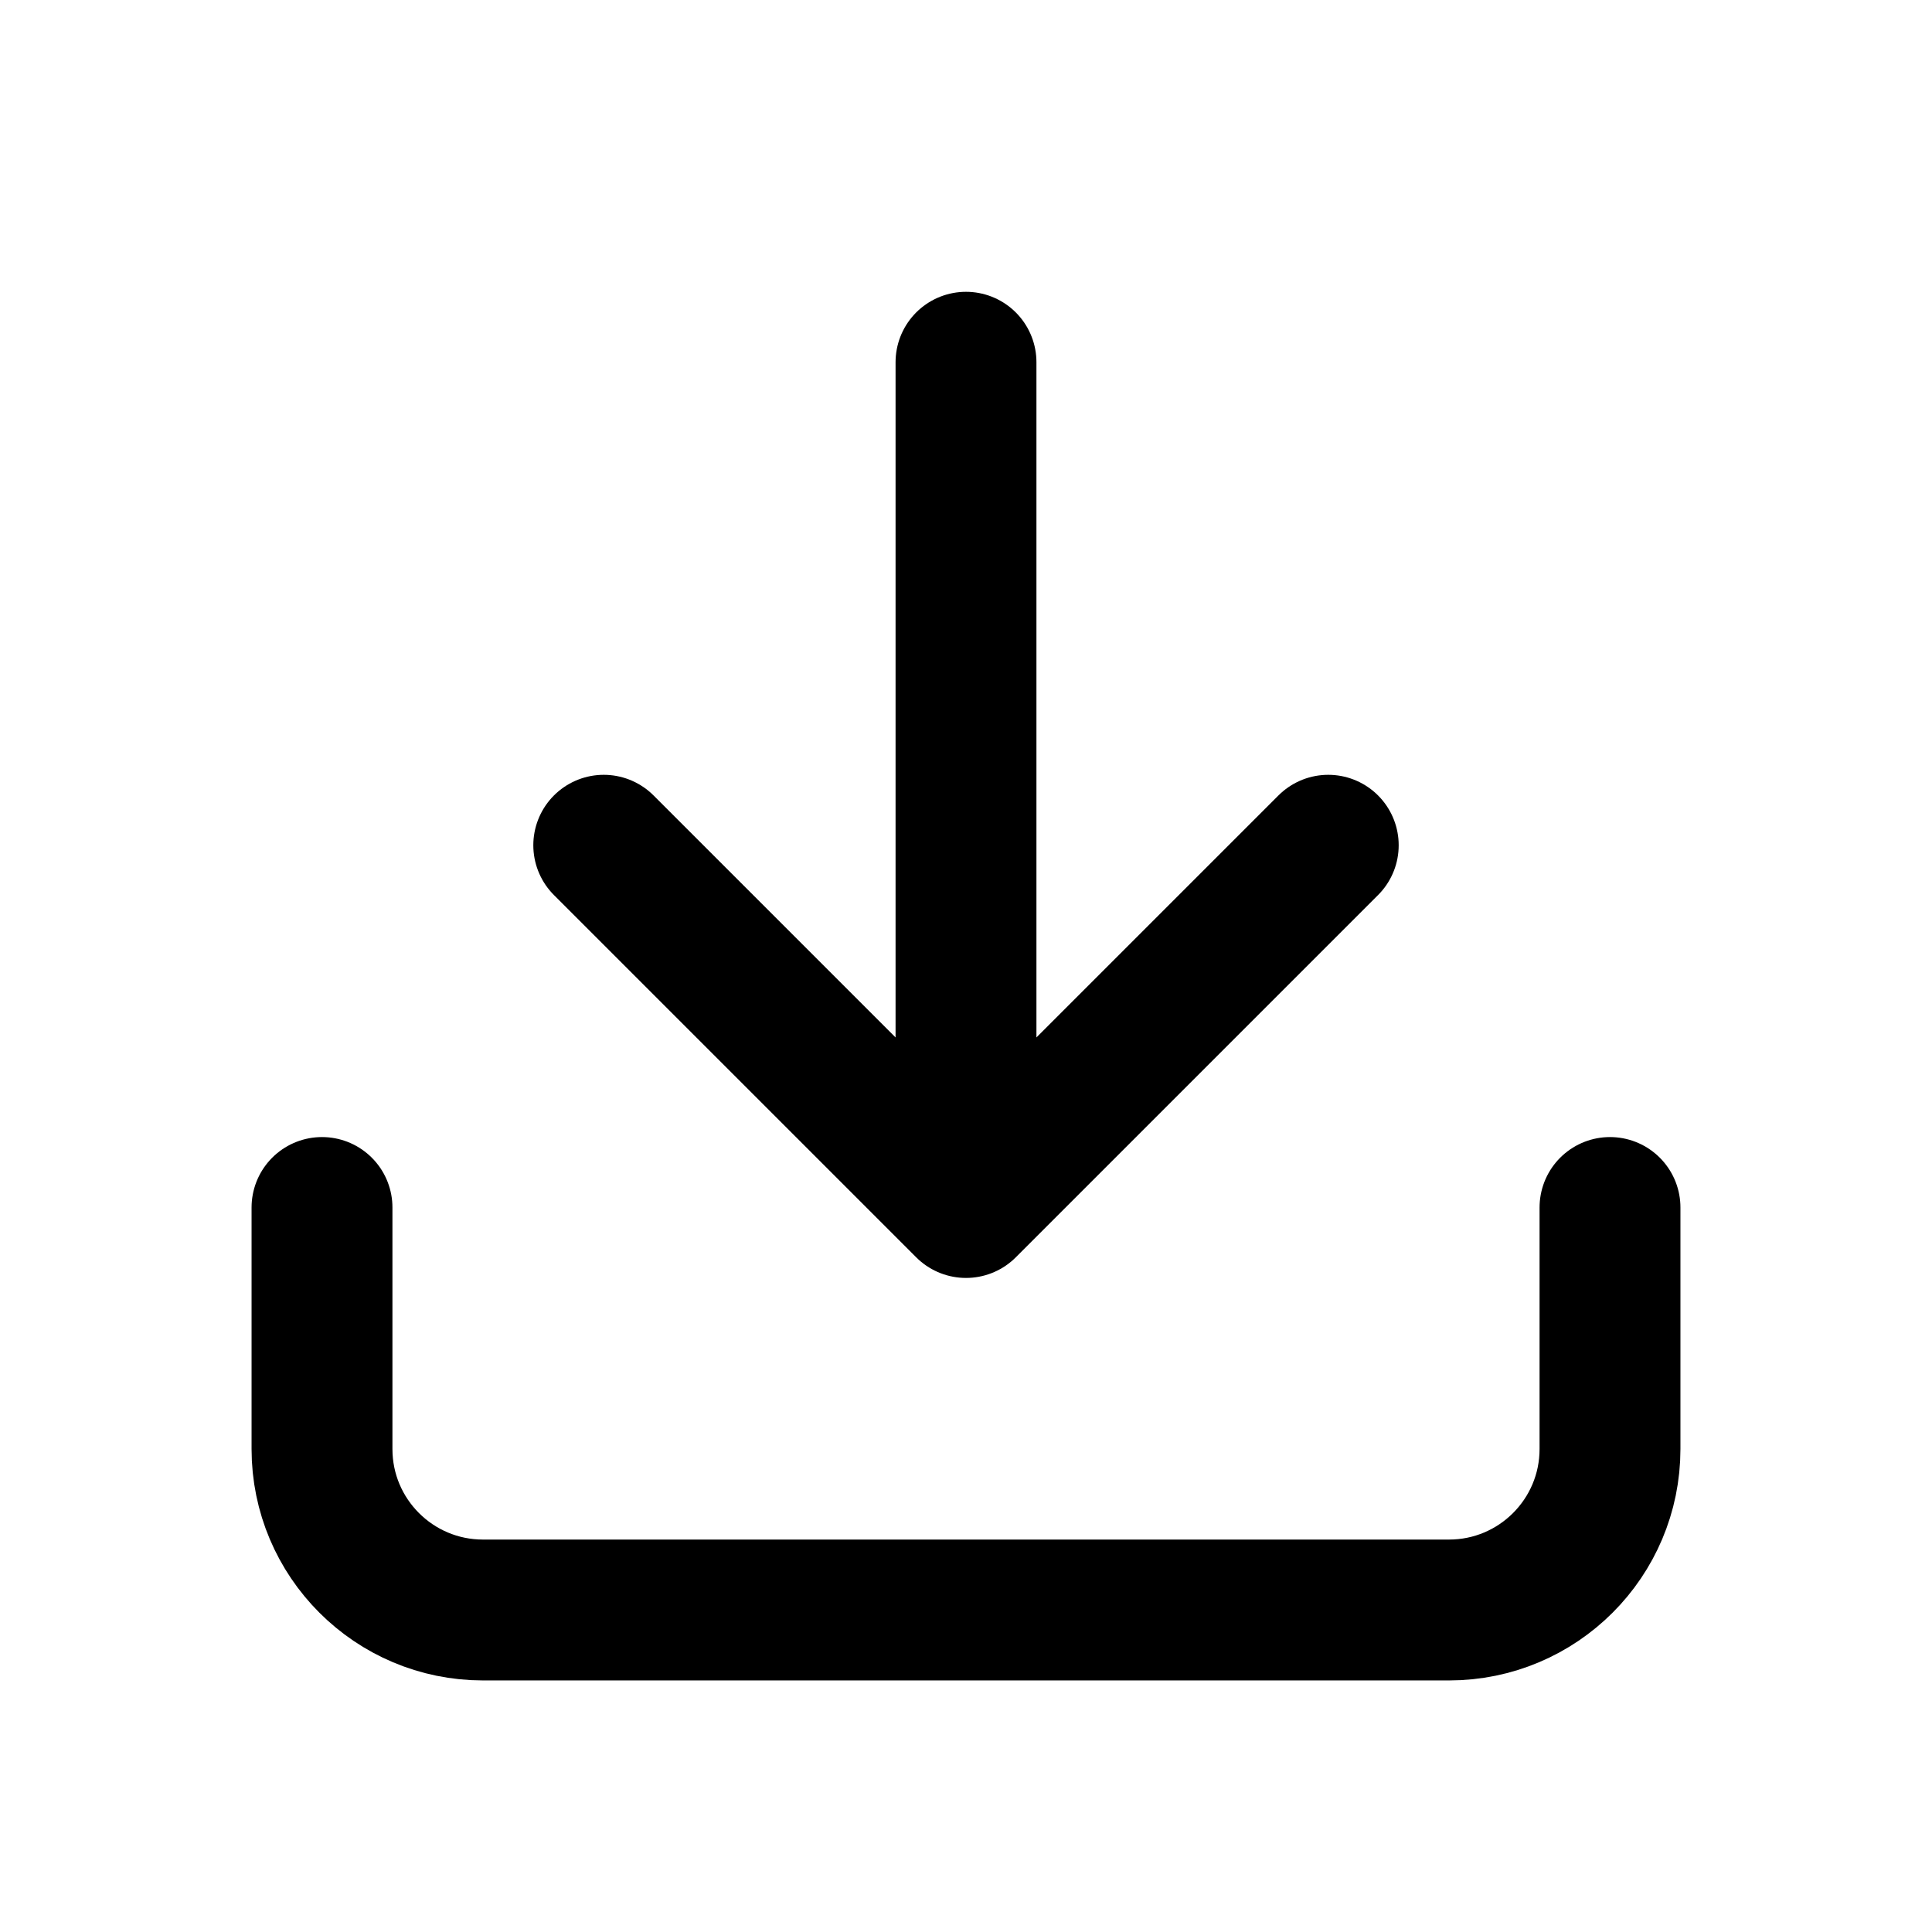
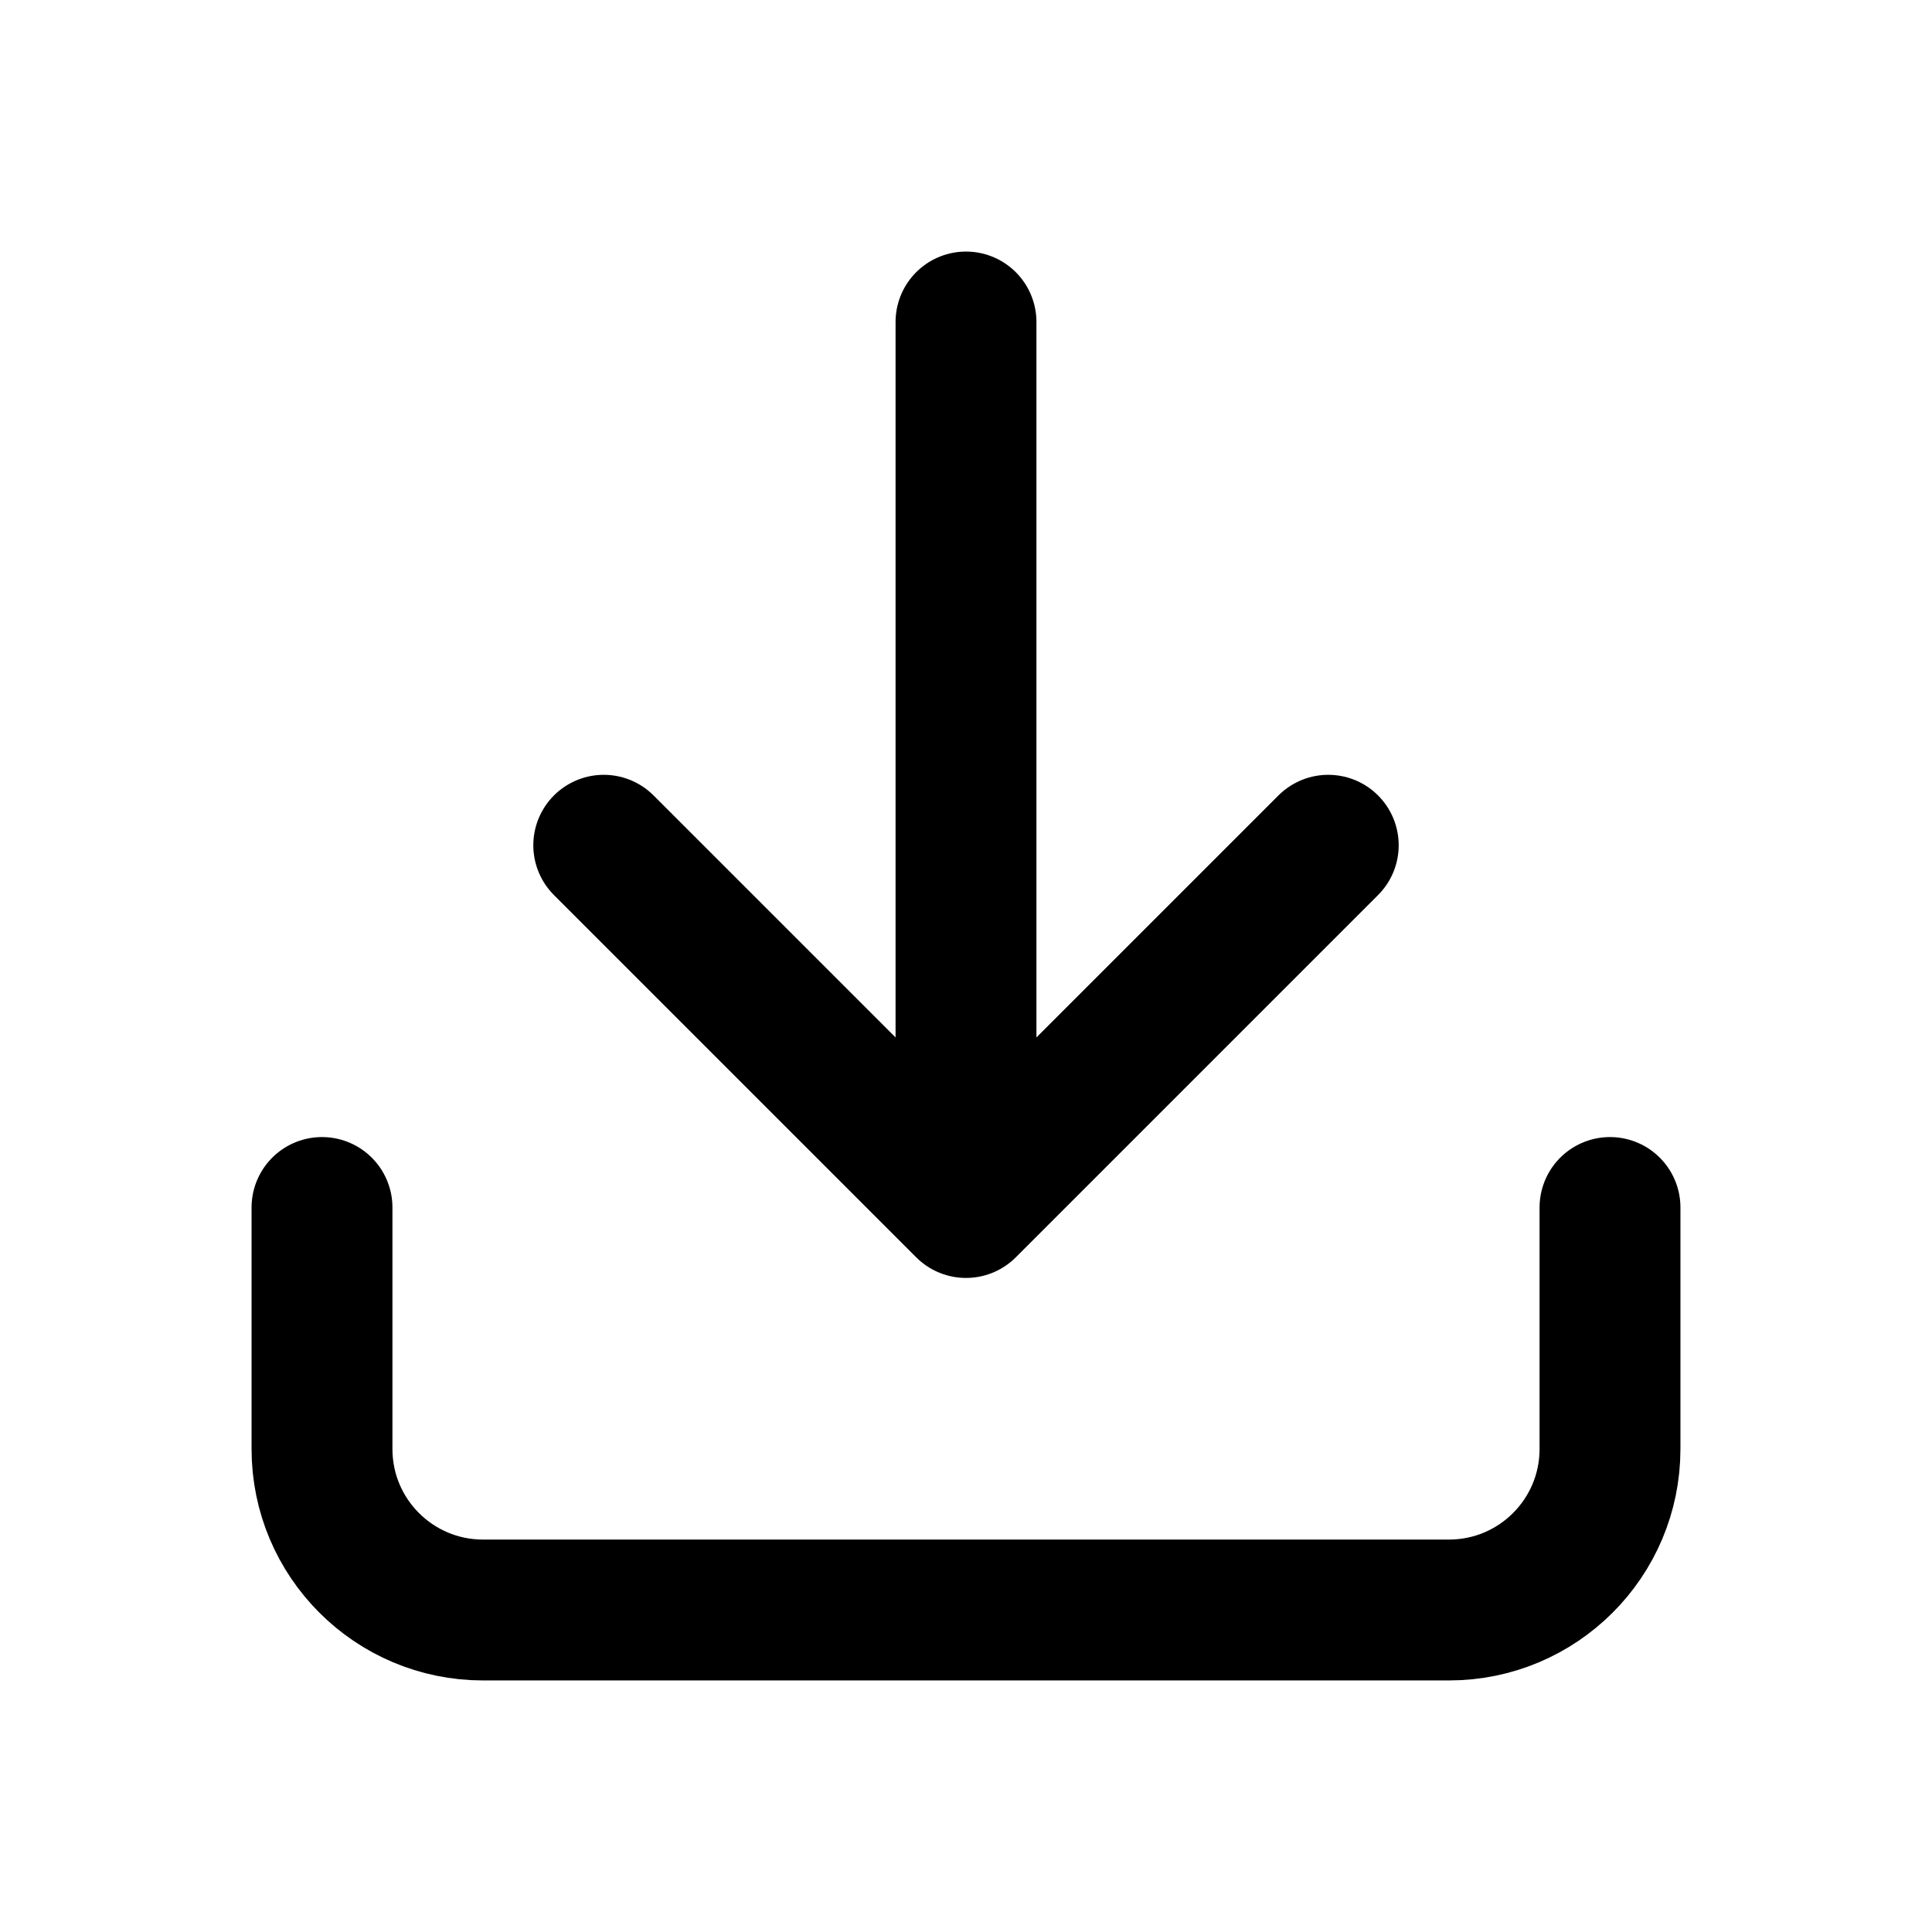
- <svg xmlns="http://www.w3.org/2000/svg" width="24" height="24" viewBox="0 0 24 24" fill="none" stroke="currentColor" stroke-width="1.75" stroke-linecap="round" stroke-linejoin="round" aria-hidden="true">
-   <path d="M12 4.5V15M7.5 10.5L12 15l4.5-4.5" />
+ <svg xmlns="http://www.w3.org/2000/svg" class="si si-download" width="24" height="24" viewBox="0 0 24 24" fill="none" stroke="currentColor" stroke-width="1.75" stroke-linecap="round" stroke-linejoin="round" aria-hidden="true">
+   <path class="a1" d="M12 4v11M7.5 10.5L12 15l4.5-4.5" />
  <path d="M4 15v3a2 2 0 0 0 2 2h12a2 2 0 0 0 2-2v-3" />
</svg>
